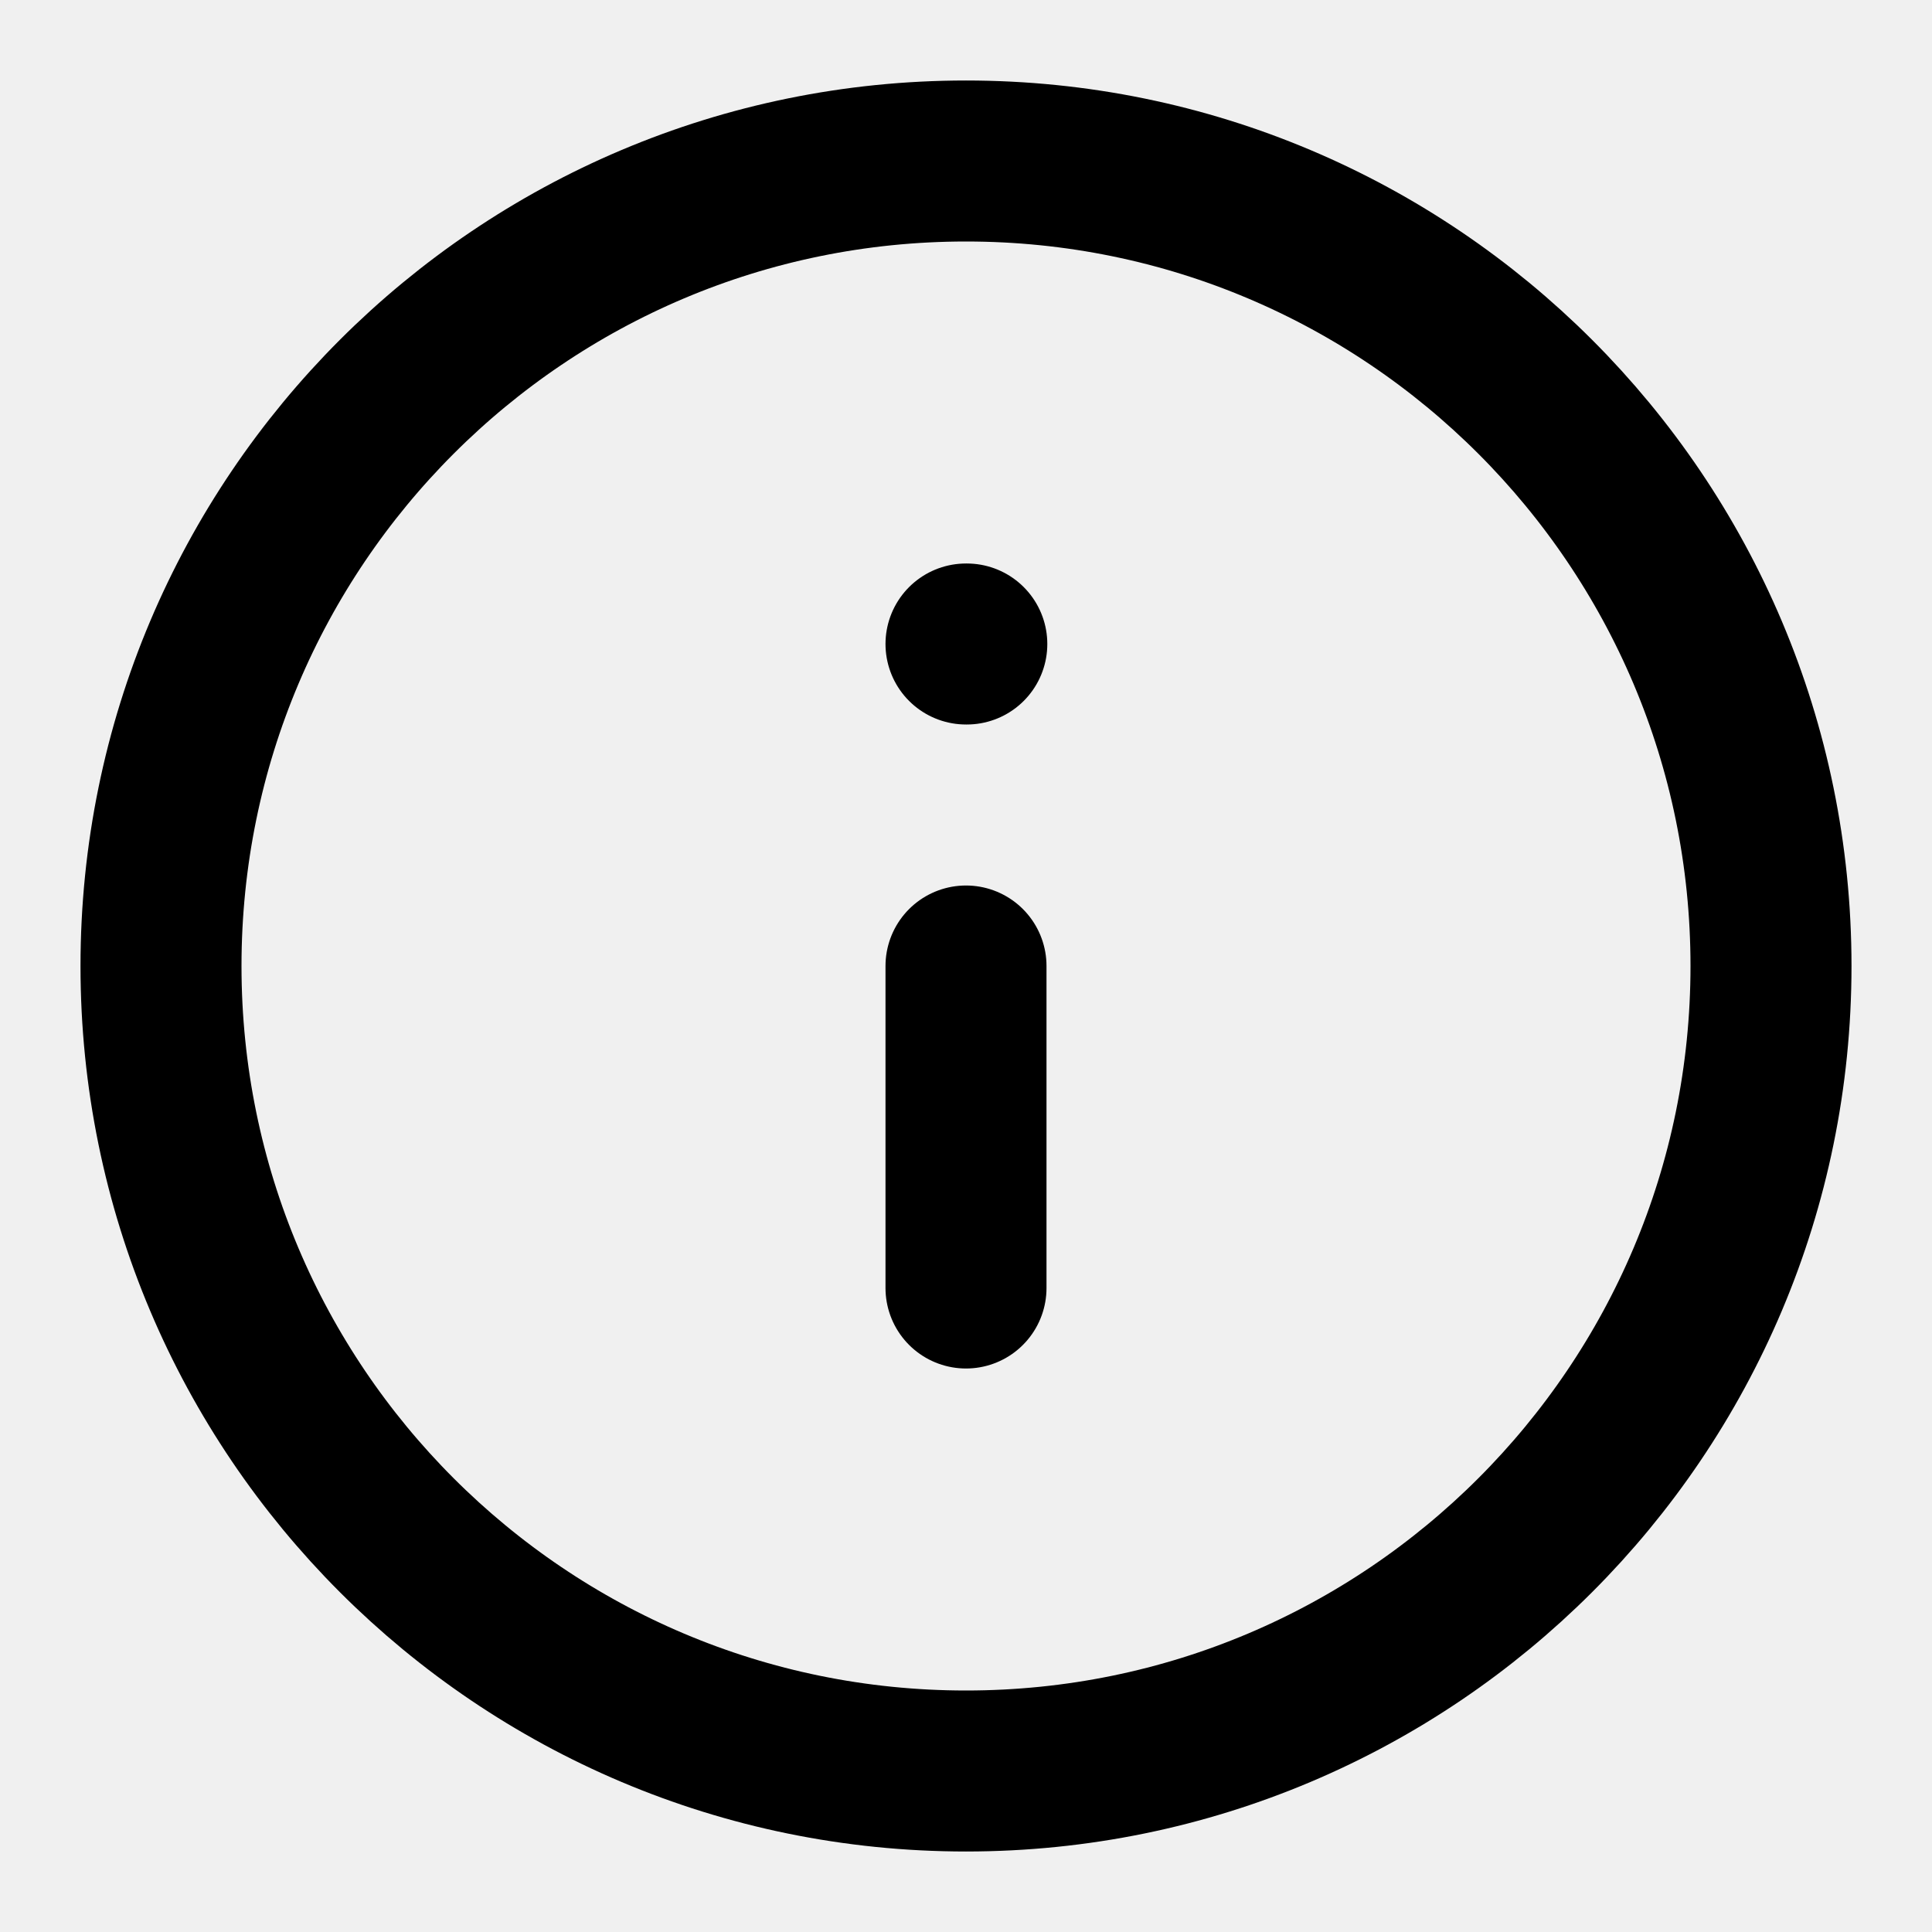
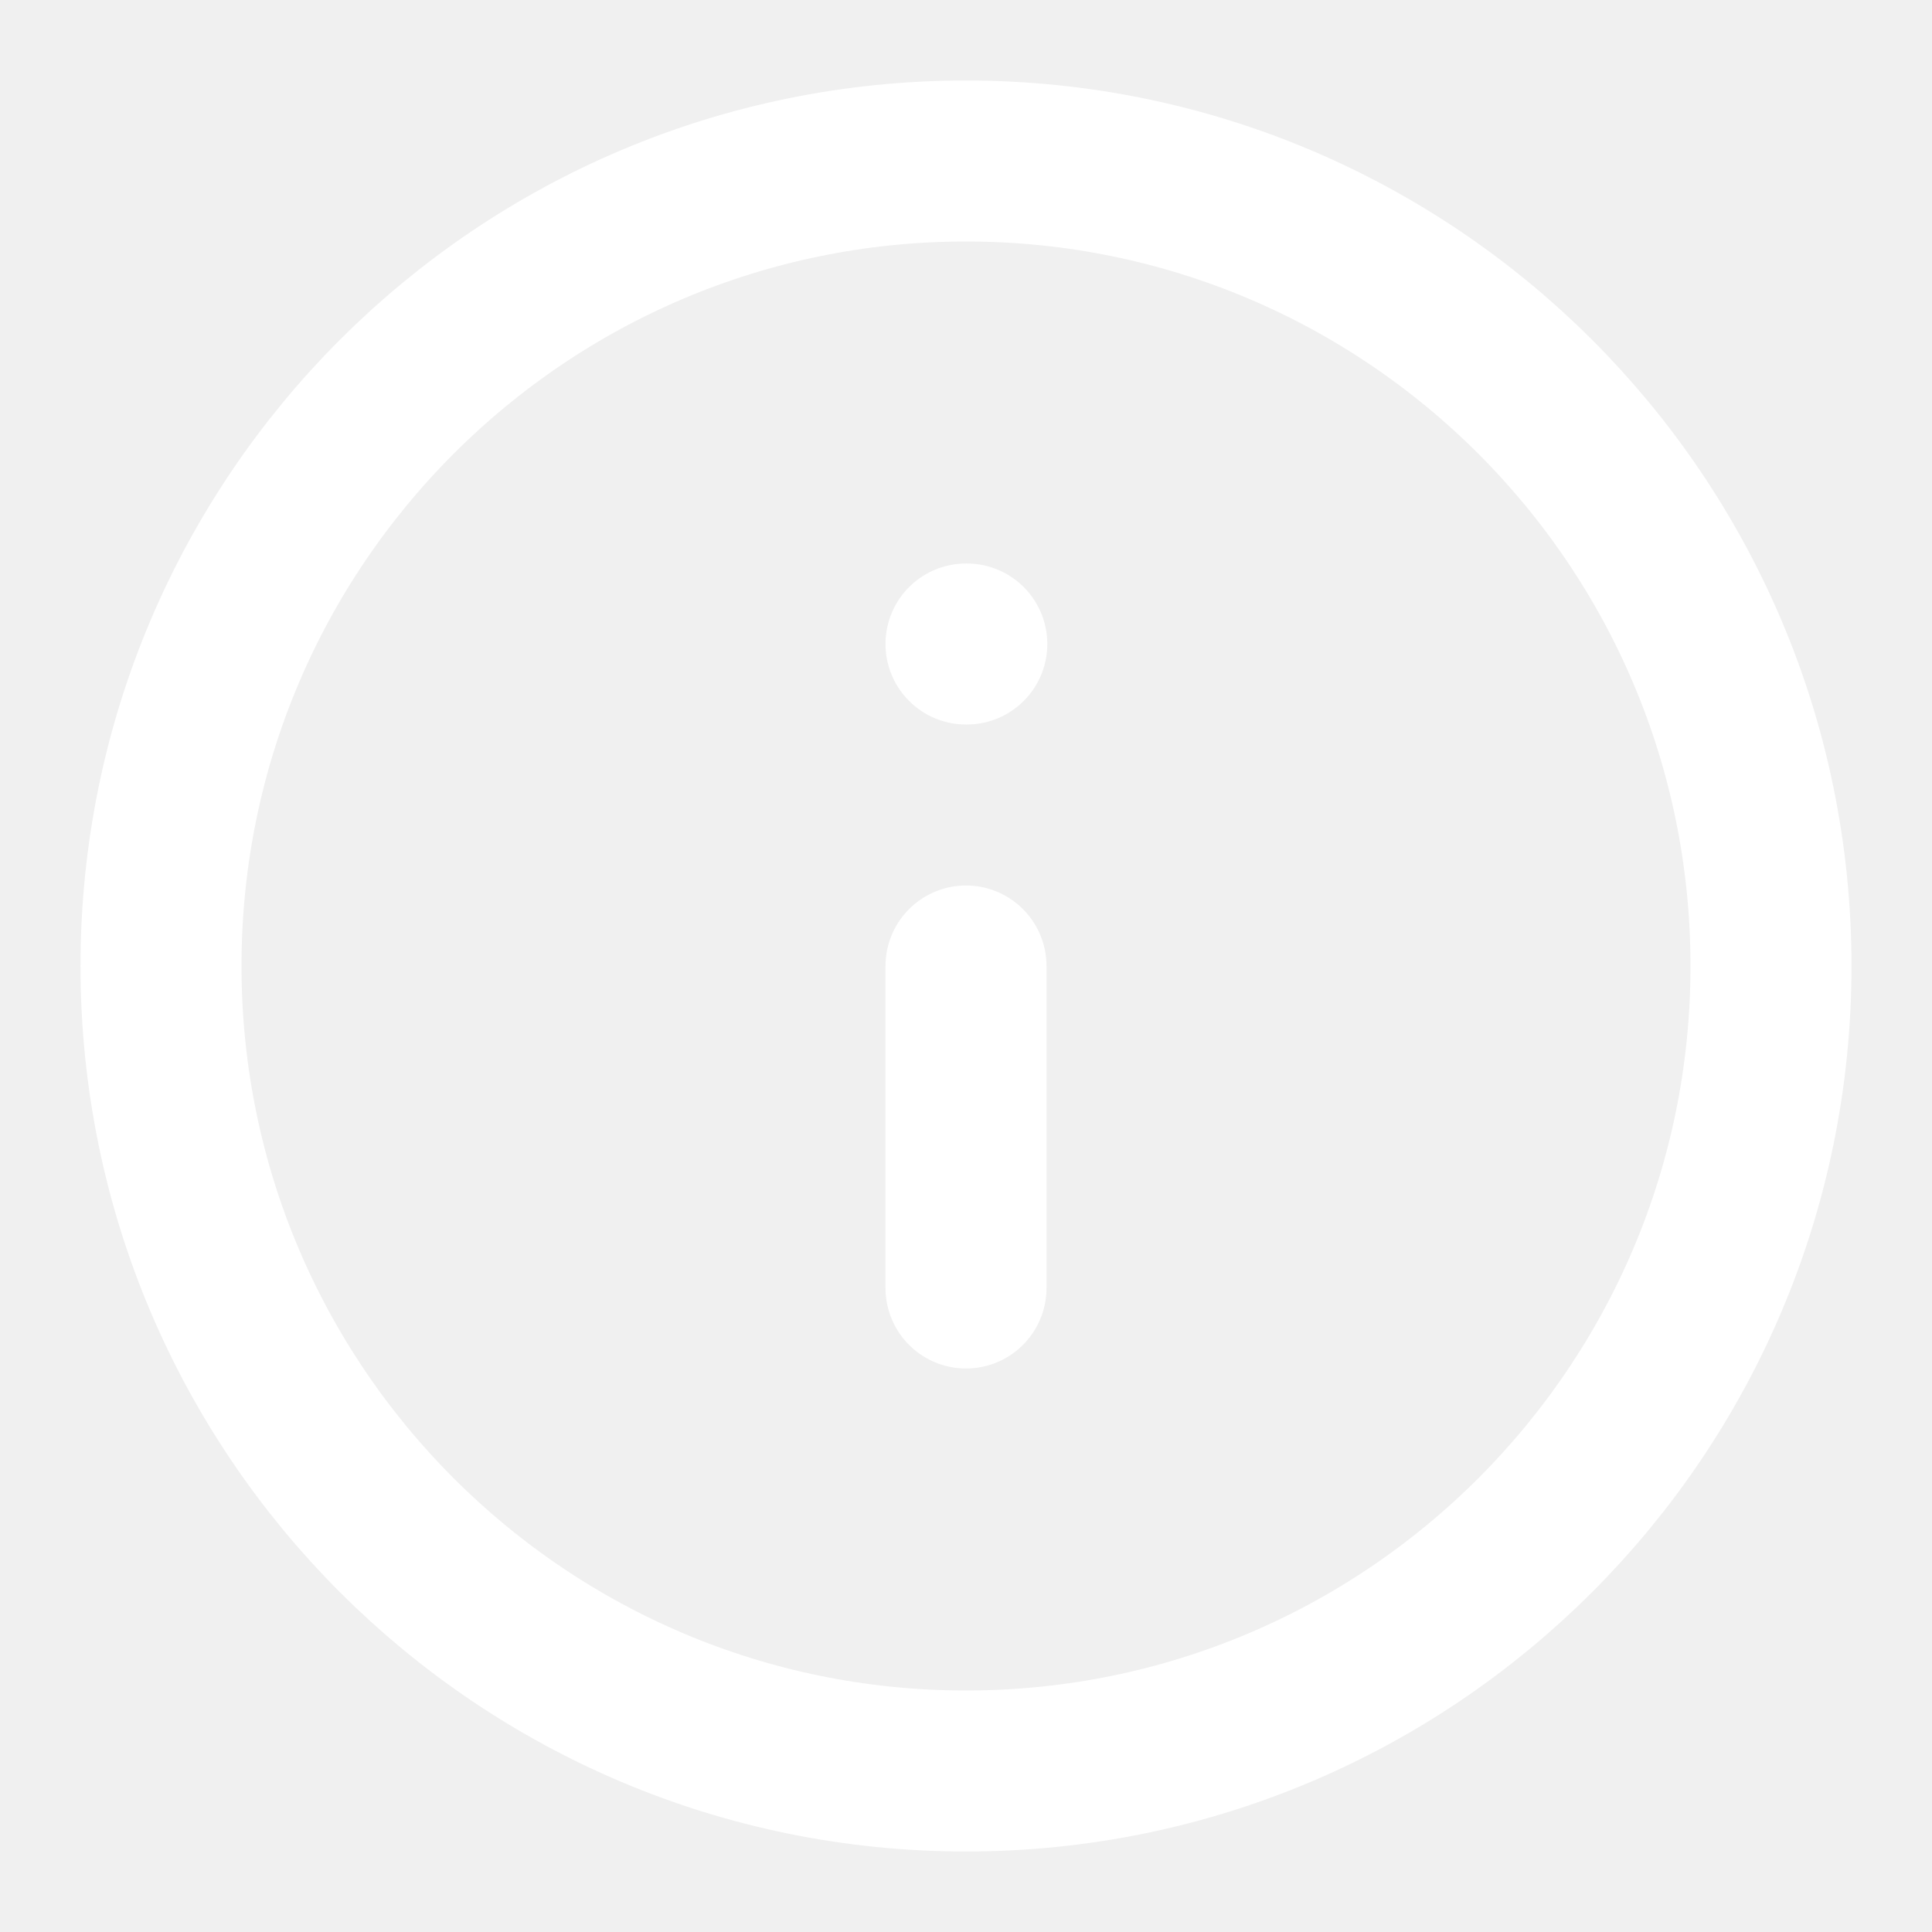
- <svg xmlns="http://www.w3.org/2000/svg" width="24" height="24" viewBox="0 0 24 24" fill="none" stroke="currentColor" stroke-width="2" stroke-linecap="round" stroke-linejoin="round" class="feather feather-info">
+ <svg xmlns="http://www.w3.org/2000/svg" viewBox="0 0 24 24" fill="none" stroke="white" stroke-width="2" stroke-linecap="round" stroke-linejoin="round" class="feather feather-info">
  <circle cx="12" cy="12" r="10" />
  <line x1="12" y1="16" x2="12" y2="12" />
  <line x1="12" y1="8" x2="12.01" y2="8" />
</svg>
